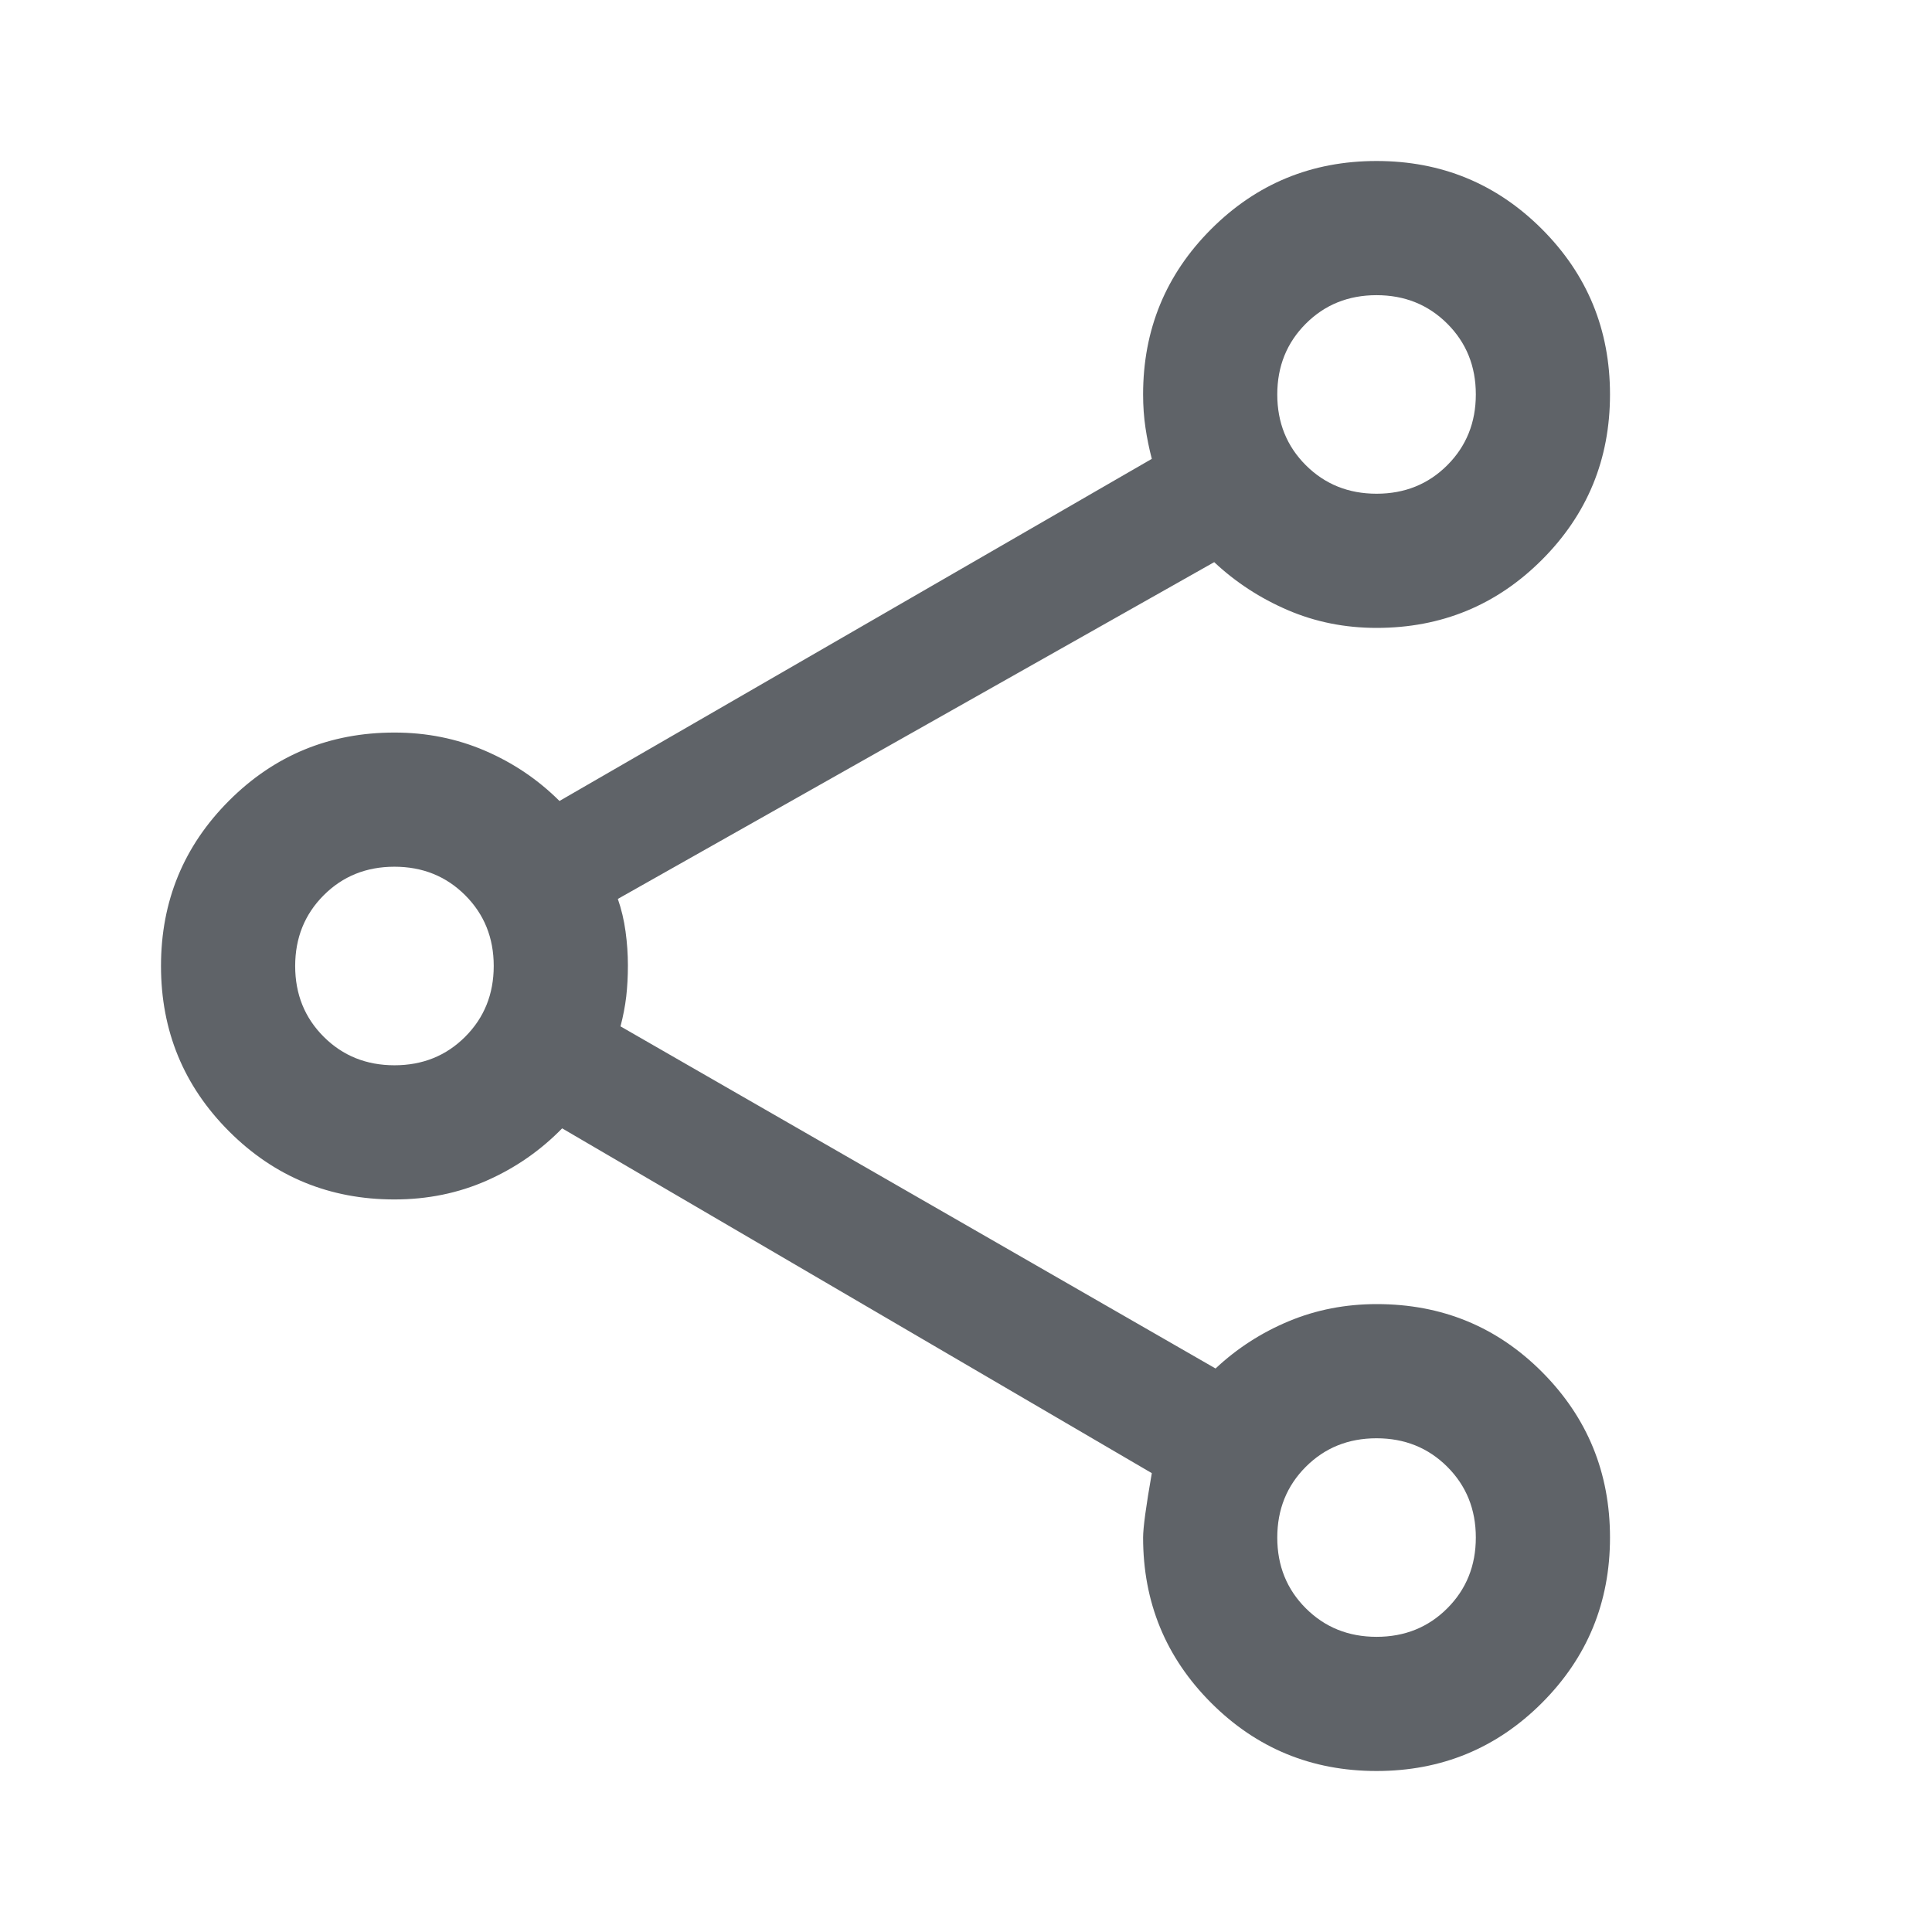
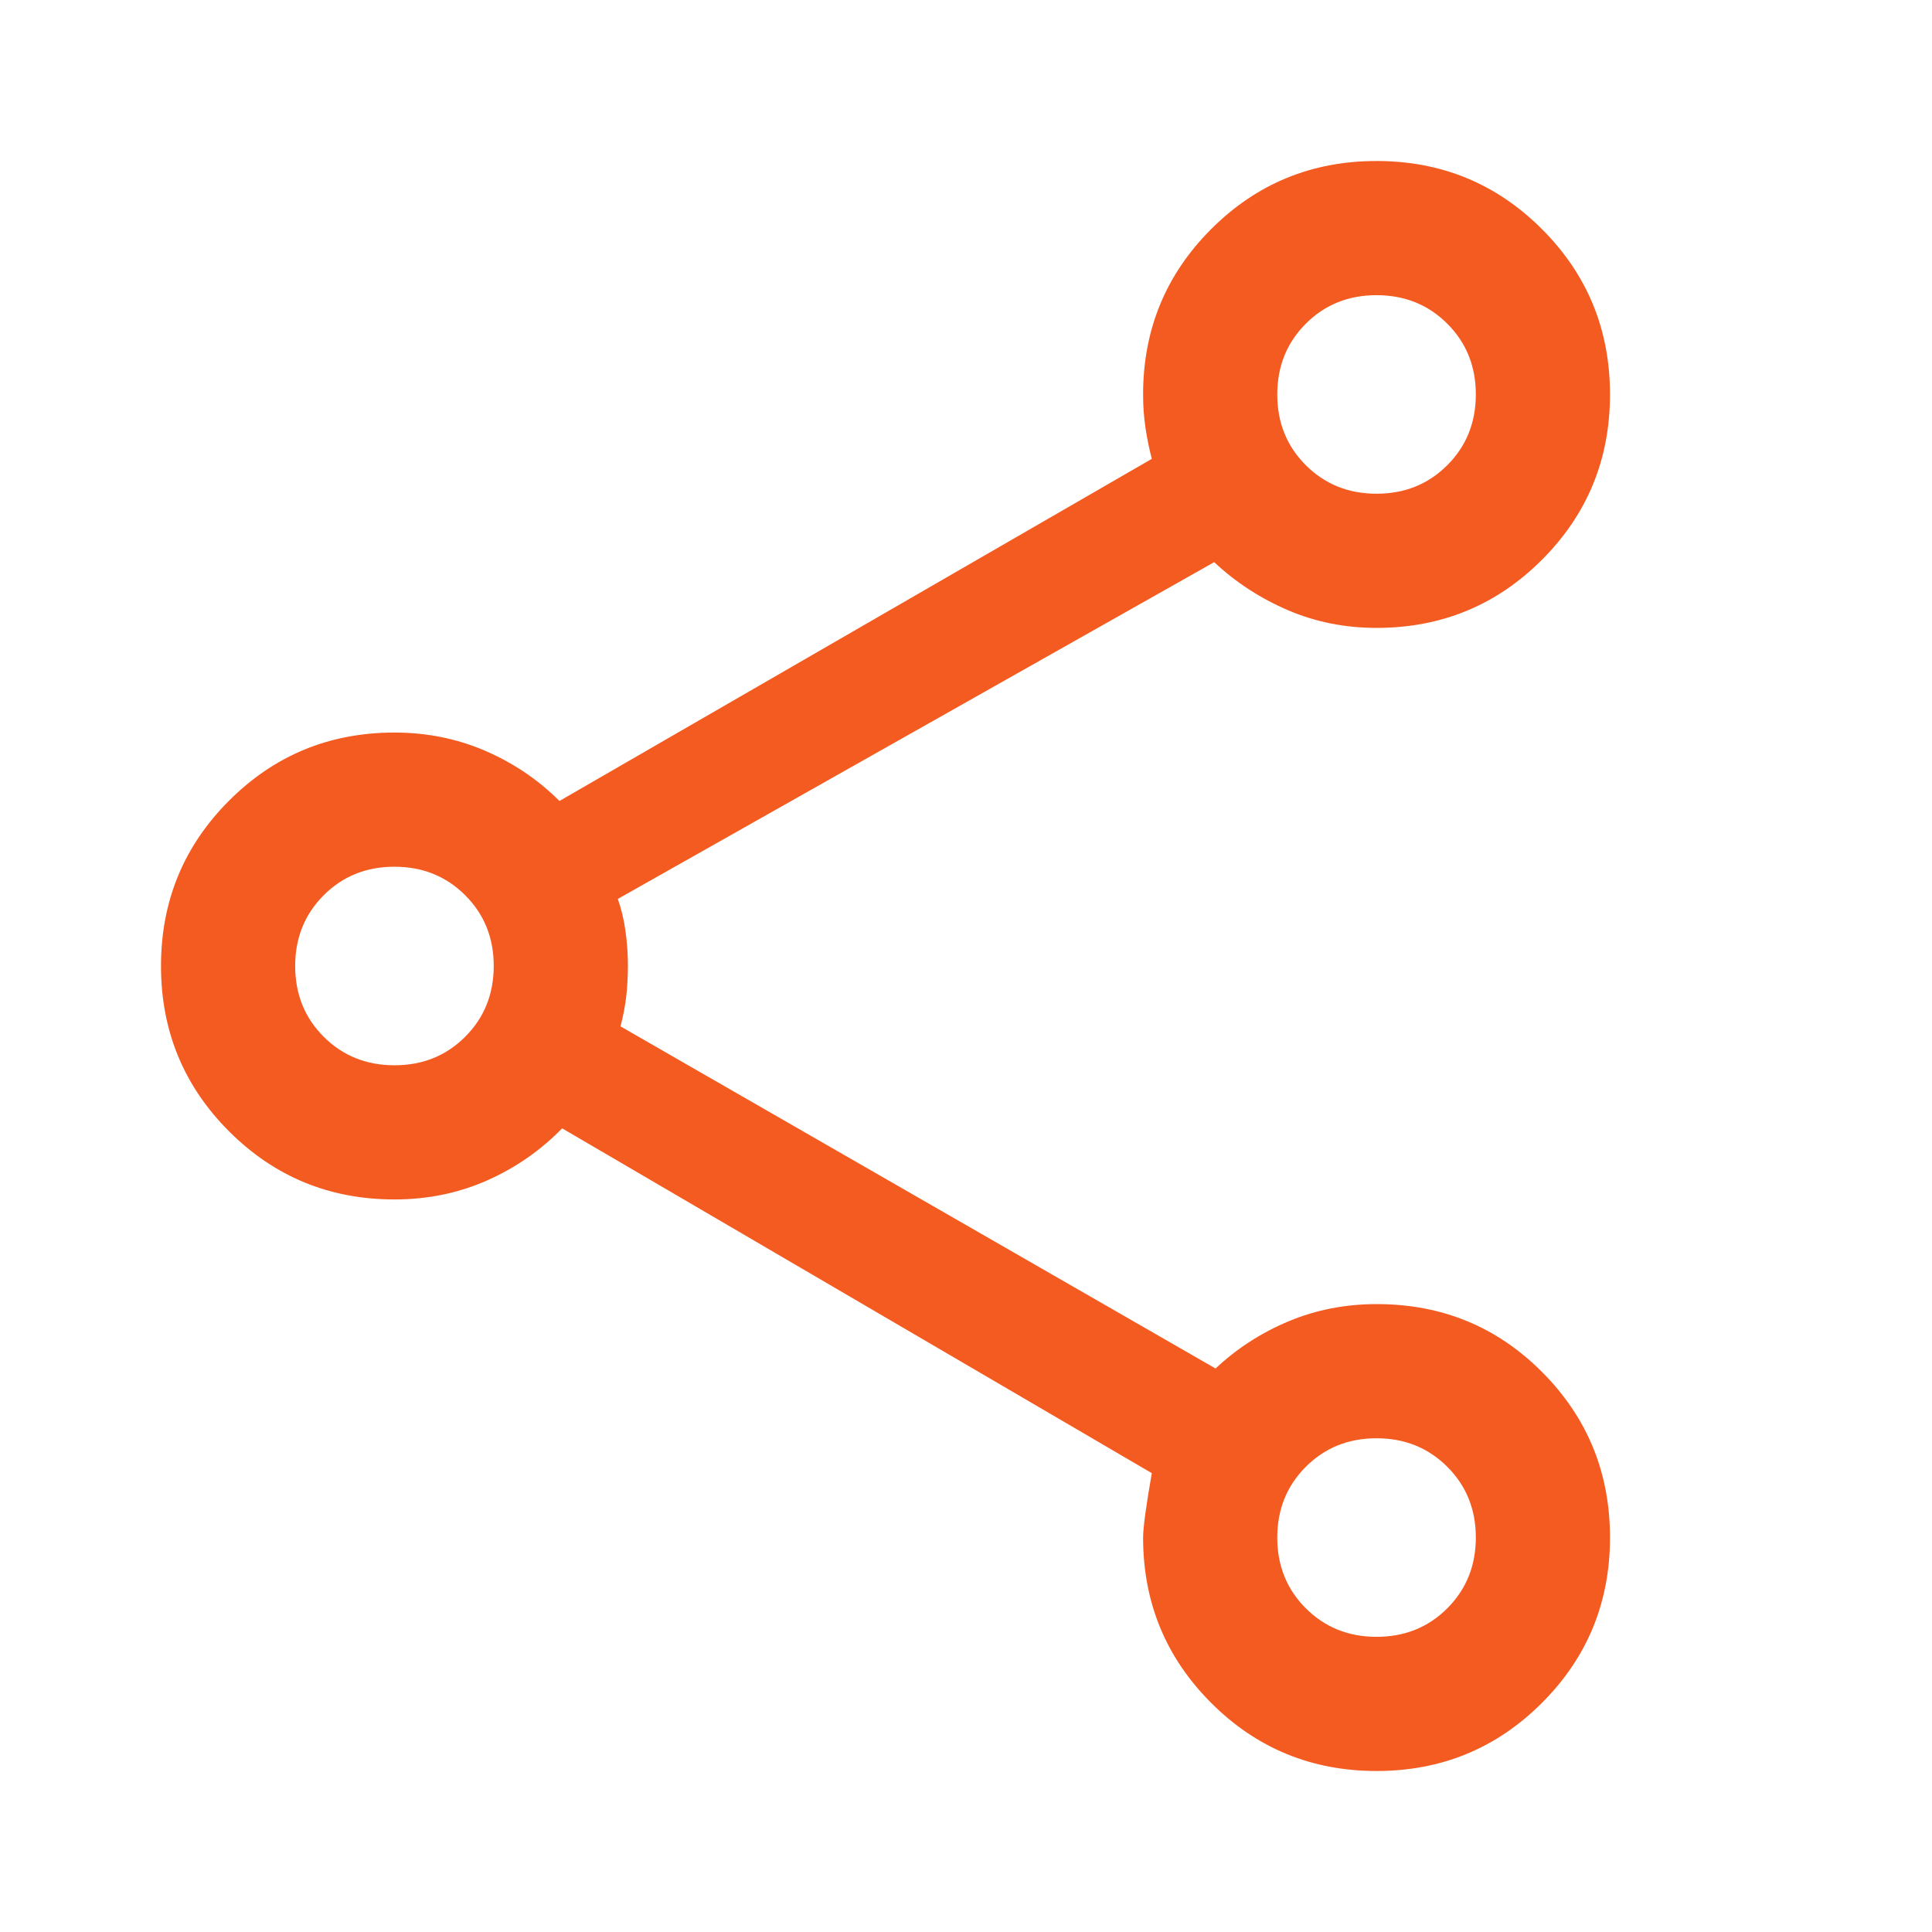
<svg xmlns="http://www.w3.org/2000/svg" height="40px" viewBox="0 -960 960 960" width="40px" fill="#5f6368">
-   <path d="M684-80q-48.33 0-82.17-33.83Q568-147.67 568-196q0-7.33 4.33-32l-293-171.33q-16.18 16.56-37.42 25.94Q220.67-364 196-364q-48.33 0-82.17-33.83Q80-431.67 80-480t33.83-82.17Q147.67-596 196-596q24 0 45 9.03T278-562l294.33-170q-2-7.67-3.16-15.5Q568-755.33 568-764q0-48.33 33.83-82.17Q635.67-880 684-880t82.17 33.83Q800-812.33 800-764t-33.83 82.17Q732.33-648 684-648q-23.52 0-44.09-8.83-20.58-8.84-36.58-23.84L307-513.33q2.67 7.66 3.83 16.16 1.17 8.5 1.17 16.84 0 8.33-.83 15.5-.84 7.16-2.84 14.83L604-280q16-15 36.4-23.5 20.39-8.5 43.7-8.5 48.57 0 82.23 33.83Q800-244.33 800-196t-33.83 82.17Q732.33-80 684-80Zm.02-66.67q20.98 0 35.15-14.19 14.16-14.19 14.16-35.16 0-20.98-14.19-35.15-14.19-14.16-35.16-14.16-20.98 0-35.15 14.19-14.16 14.19-14.16 35.16 0 20.98 14.19 35.15 14.19 14.16 35.16 14.16Zm-488-284q20.98 0 35.15-14.19 14.16-14.19 14.16-35.16 0-20.98-14.19-35.15-14.19-14.16-35.16-14.16-20.98 0-35.15 14.19-14.16 14.19-14.16 35.16 0 20.98 14.19 35.15 14.19 14.16 35.16 14.16Zm488-284q20.98 0 35.15-14.19 14.16-14.19 14.16-35.16 0-20.98-14.19-35.15-14.19-14.16-35.16-14.16-20.98 0-35.15 14.19-14.16 14.19-14.16 35.16 0 20.98 14.19 35.15 14.19 14.16 35.16 14.16ZM684-196ZM196-480Zm488-284Z" />
+   <path d="M684-80q-48.33 0-82.17-33.83Q568-147.67 568-196q0-7.33 4.33-32l-293-171.33q-16.18 16.56-37.42 25.94Q220.67-364 196-364q-48.33 0-82.17-33.83Q80-431.67 80-480t33.83-82.17Q147.67-596 196-596q24 0 45 9.03T278-562l294.33-170q-2-7.67-3.16-15.5Q568-755.33 568-764q0-48.33 33.83-82.17Q635.67-880 684-880t82.17 33.83Q800-812.33 800-764t-33.83 82.17Q732.33-648 684-648q-23.52 0-44.09-8.83-20.58-8.84-36.58-23.84L307-513.33q2.67 7.66 3.83 16.16 1.17 8.5 1.17 16.84 0 8.33-.83 15.5-.84 7.16-2.84 14.83L604-280q16-15 36.4-23.5 20.39-8.5 43.7-8.5 48.57 0 82.23 33.83Q800-244.33 800-196t-33.83 82.17Q732.33-80 684-80Zm.02-66.67q20.98 0 35.15-14.19 14.16-14.19 14.16-35.16 0-20.98-14.19-35.15-14.19-14.16-35.16-14.16-20.98 0-35.15 14.19-14.16 14.19-14.16 35.16 0 20.98 14.19 35.15 14.19 14.16 35.16 14.16Zm-488-284q20.98 0 35.15-14.19 14.16-14.19 14.16-35.16 0-20.98-14.19-35.15-14.19-14.16-35.16-14.16-20.98 0-35.15 14.19-14.16 14.19-14.16 35.16 0 20.98 14.19 35.15 14.19 14.16 35.16 14.16Zm488-284q20.98 0 35.15-14.19 14.16-14.19 14.16-35.16 0-20.98-14.19-35.15-14.19-14.16-35.16-14.16-20.98 0-35.15 14.19-14.16 14.19-14.16 35.16 0 20.98 14.19 35.15 14.19 14.16 35.16 14.16ZM684-196ZM196-480Zm488-284Z" fill="#F45B21" />
</svg>
